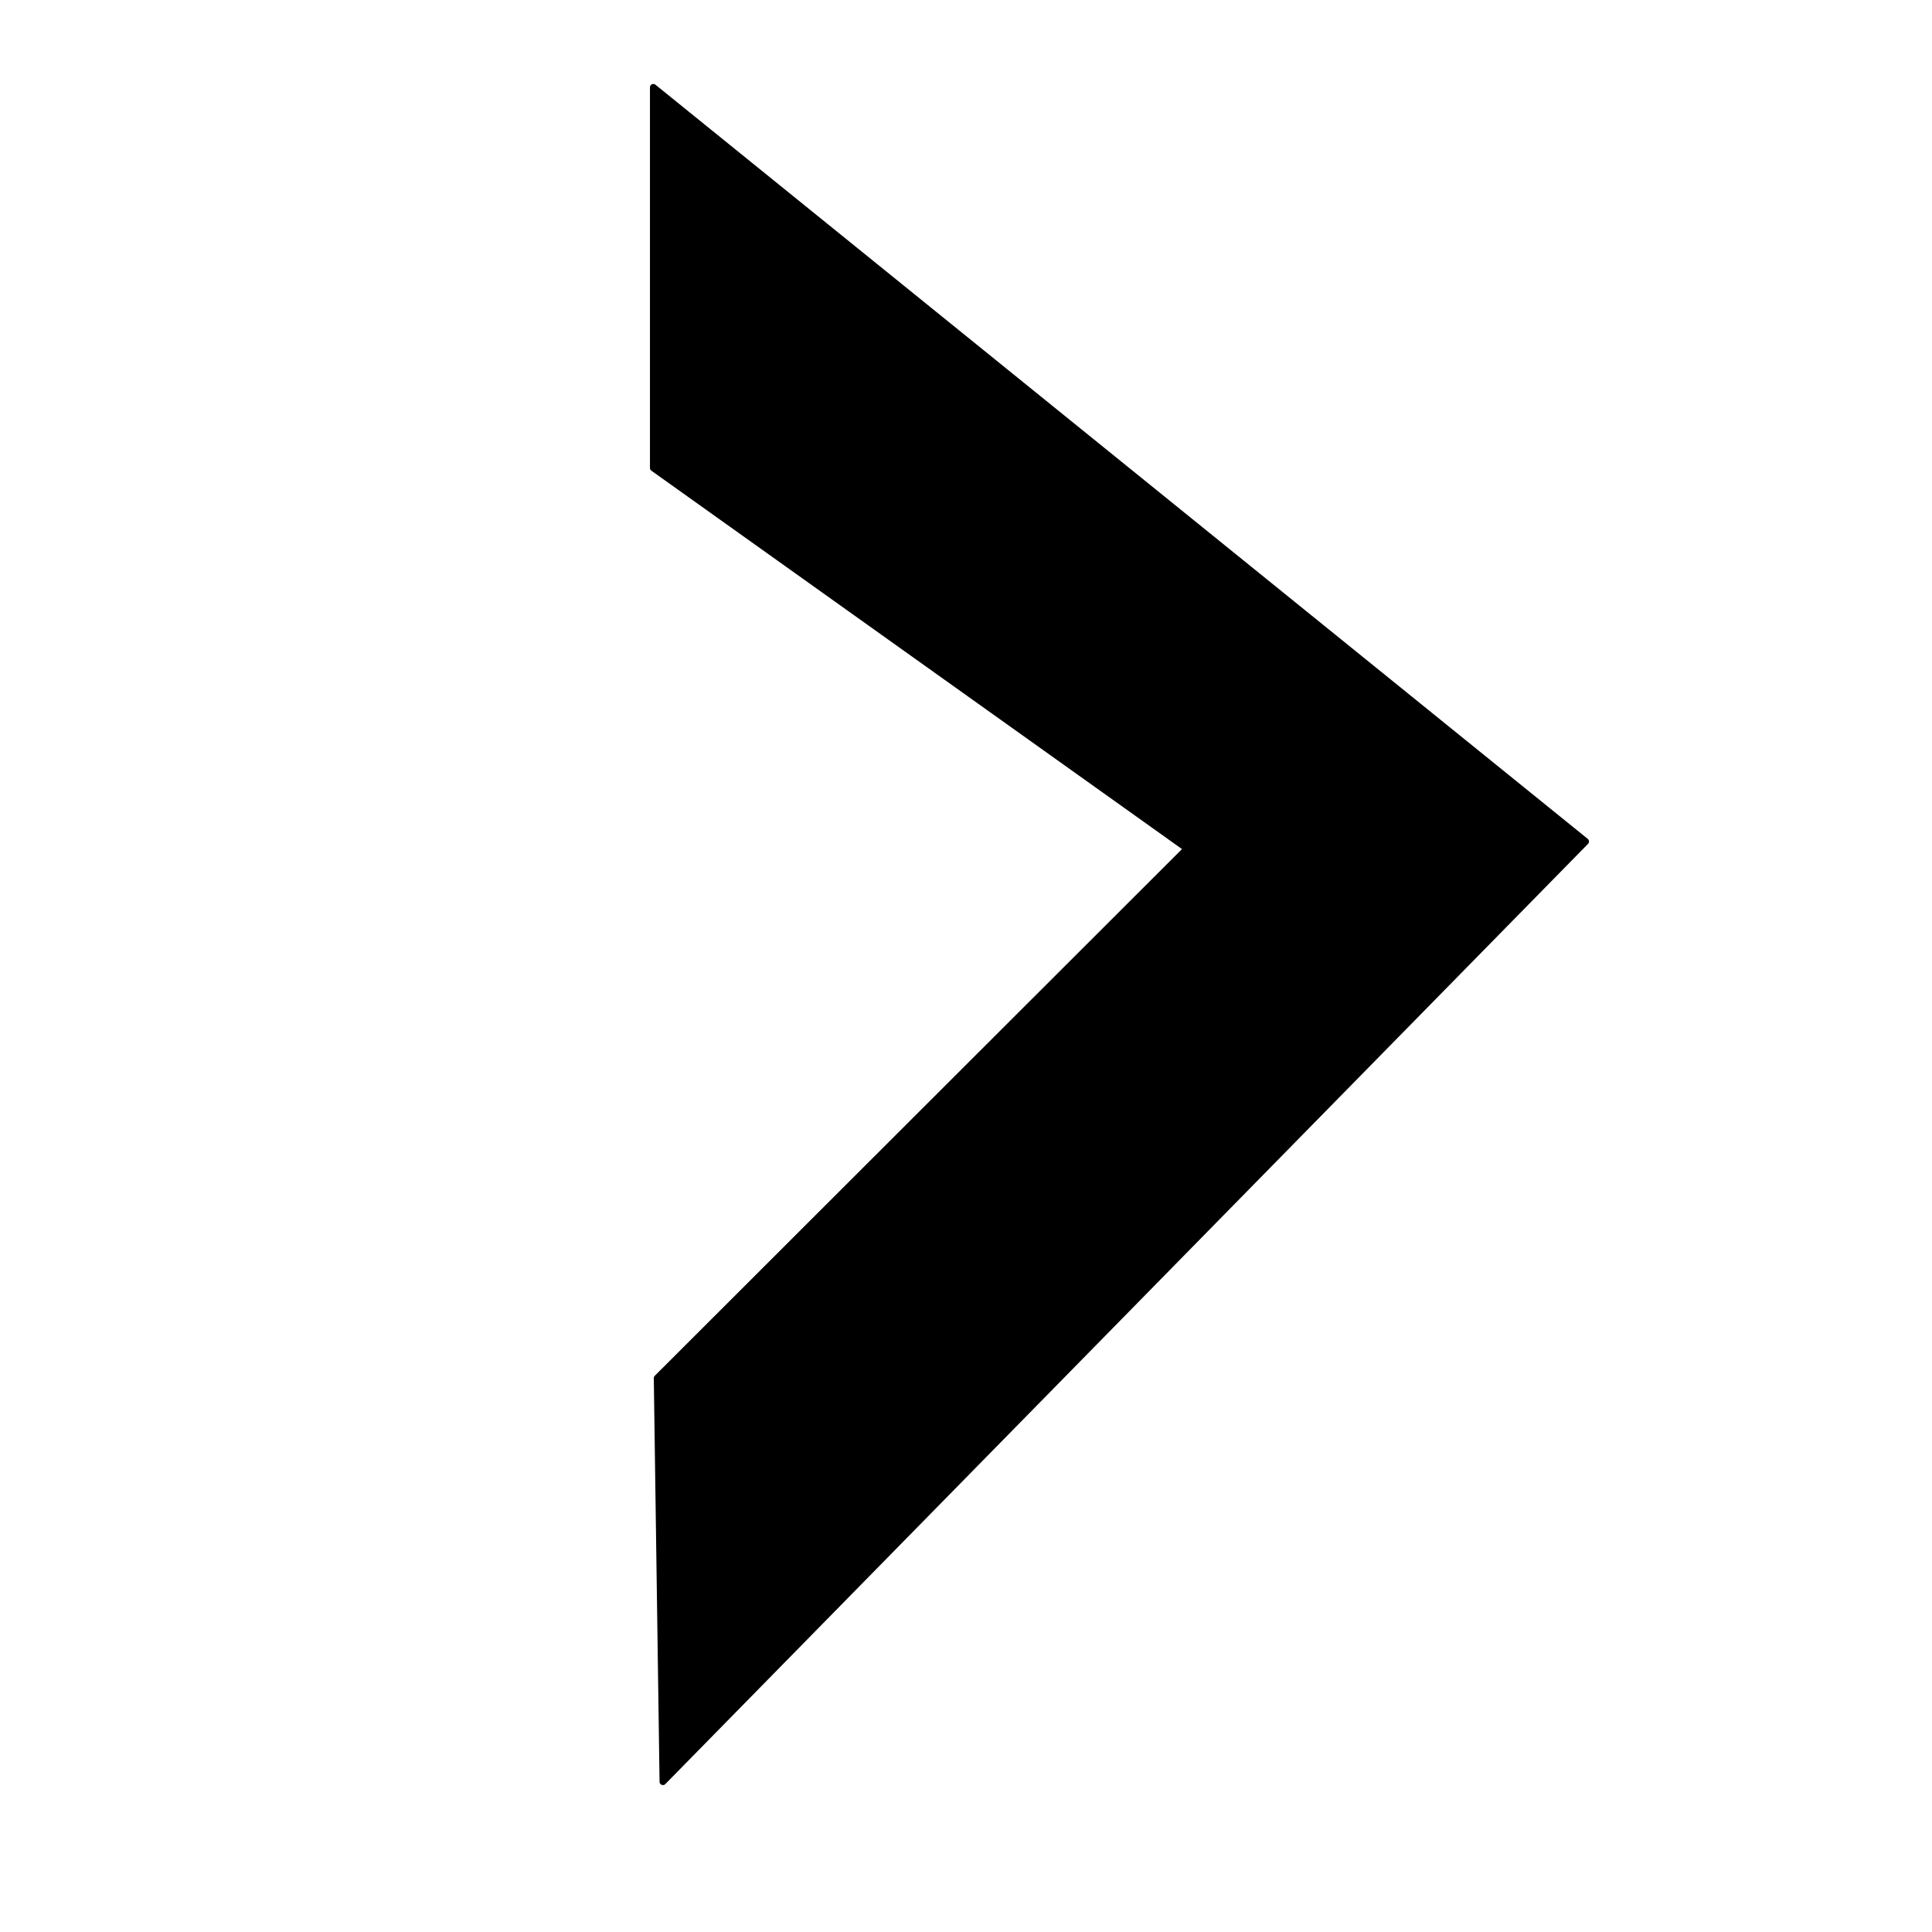
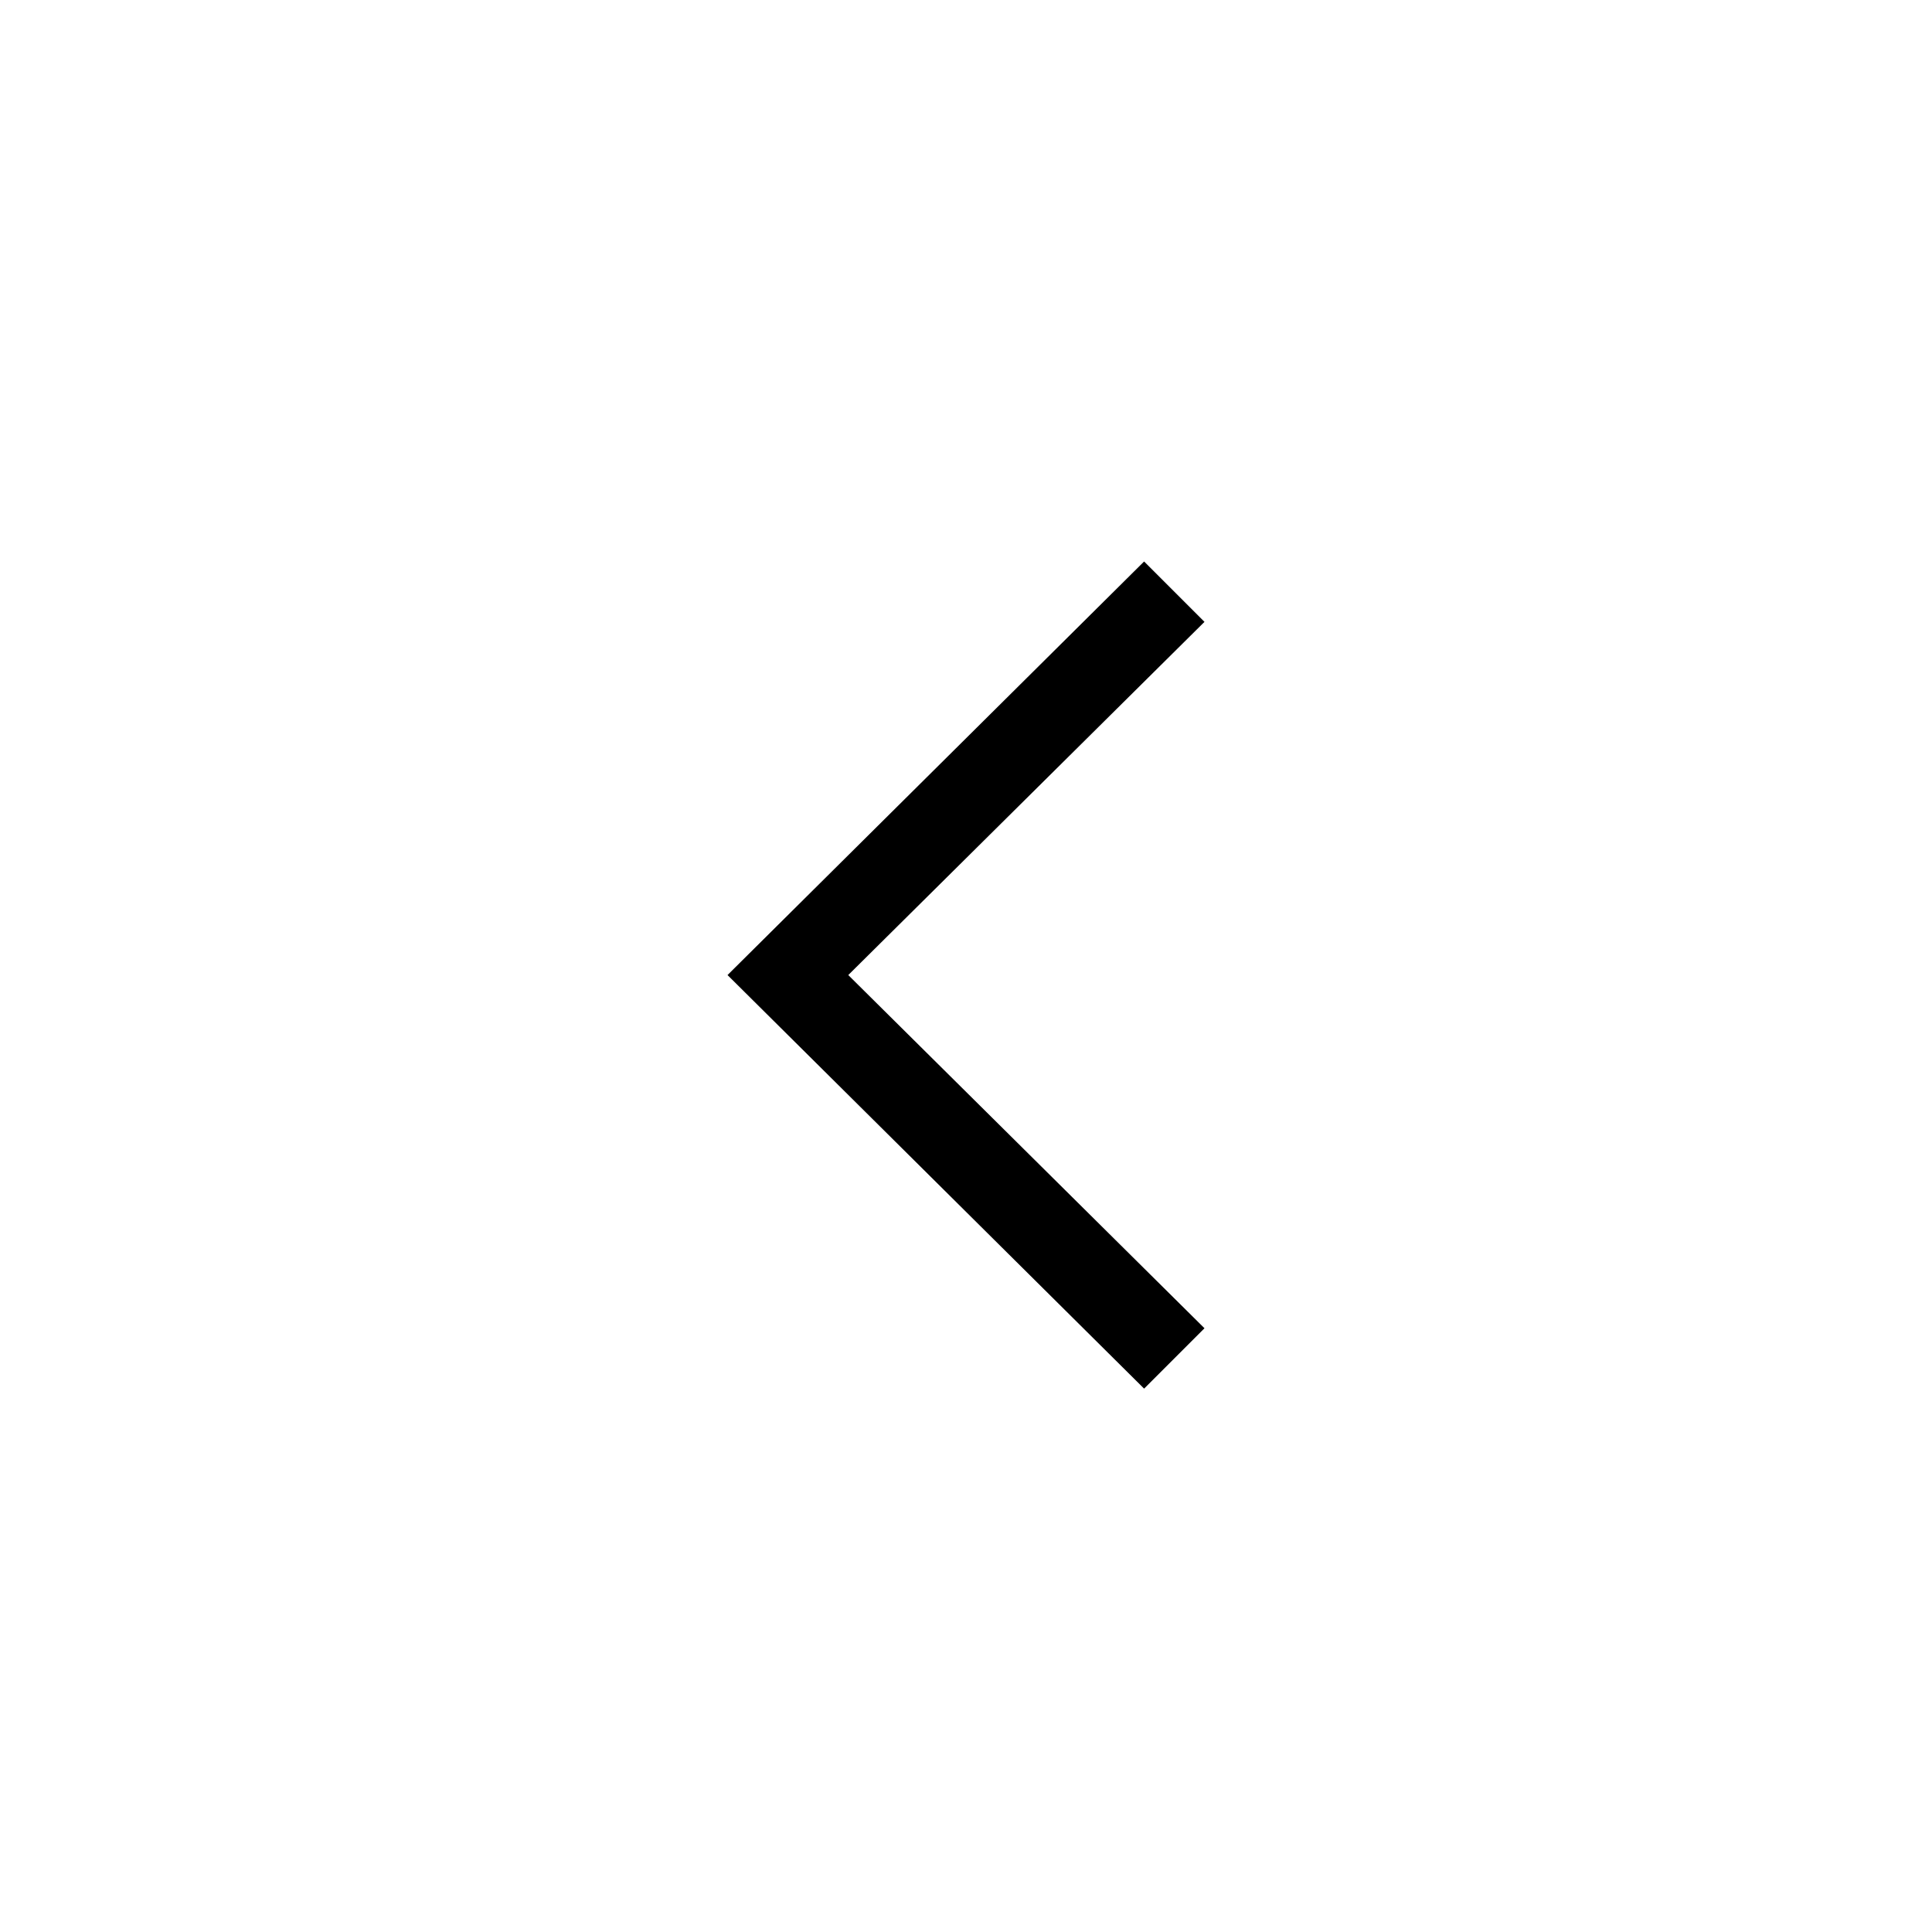
- <svg xmlns="http://www.w3.org/2000/svg" version="1.1" viewBox="0.0 0.0 288.0 288.0" fill="none" stroke="none" stroke-linecap="square" stroke-miterlimit="10">
-   <clipPath id="p.0">
-     <path d="m0 0l288.0 0l0 288.0l-288.0 0l0 -288.0z" clip-rule="nonzero" />
-   </clipPath>
-   <g clip-path="url(#p.0)">
-     <path fill="#000000" fill-opacity="0.0" d="m0 0l288.0 0l0 288.0l-288.0 0z" fill-rule="evenodd" />
-     <path fill="#000000" d="m97.388 13.013l138.983 112.428l-137.552 140.16l-0.859 -60.163l79.009 -78.932l-79.581 -56.748z" fill-rule="evenodd" />
-     <path stroke="#000000" stroke-width="1.0" stroke-linejoin="round" stroke-linecap="butt" d="m97.388 13.013l138.983 112.428l-137.552 140.16l-0.859 -60.163l79.009 -78.932l-79.581 -56.748z" fill-rule="evenodd" />
-   </g>
+ <svg xmlns="http://www.w3.org/2000/svg" enable-background="new 0 0 64 64" viewBox="0 0 64 64">
+   <polyline fill="#000" points="-199.1 -289 -212.9 -302.7 -199.1 -316.4 -197.1 -314.4 -208.9 -302.7 -197.1 -291 -199.1 -289" transform="translate(237 335)" />
</svg>
